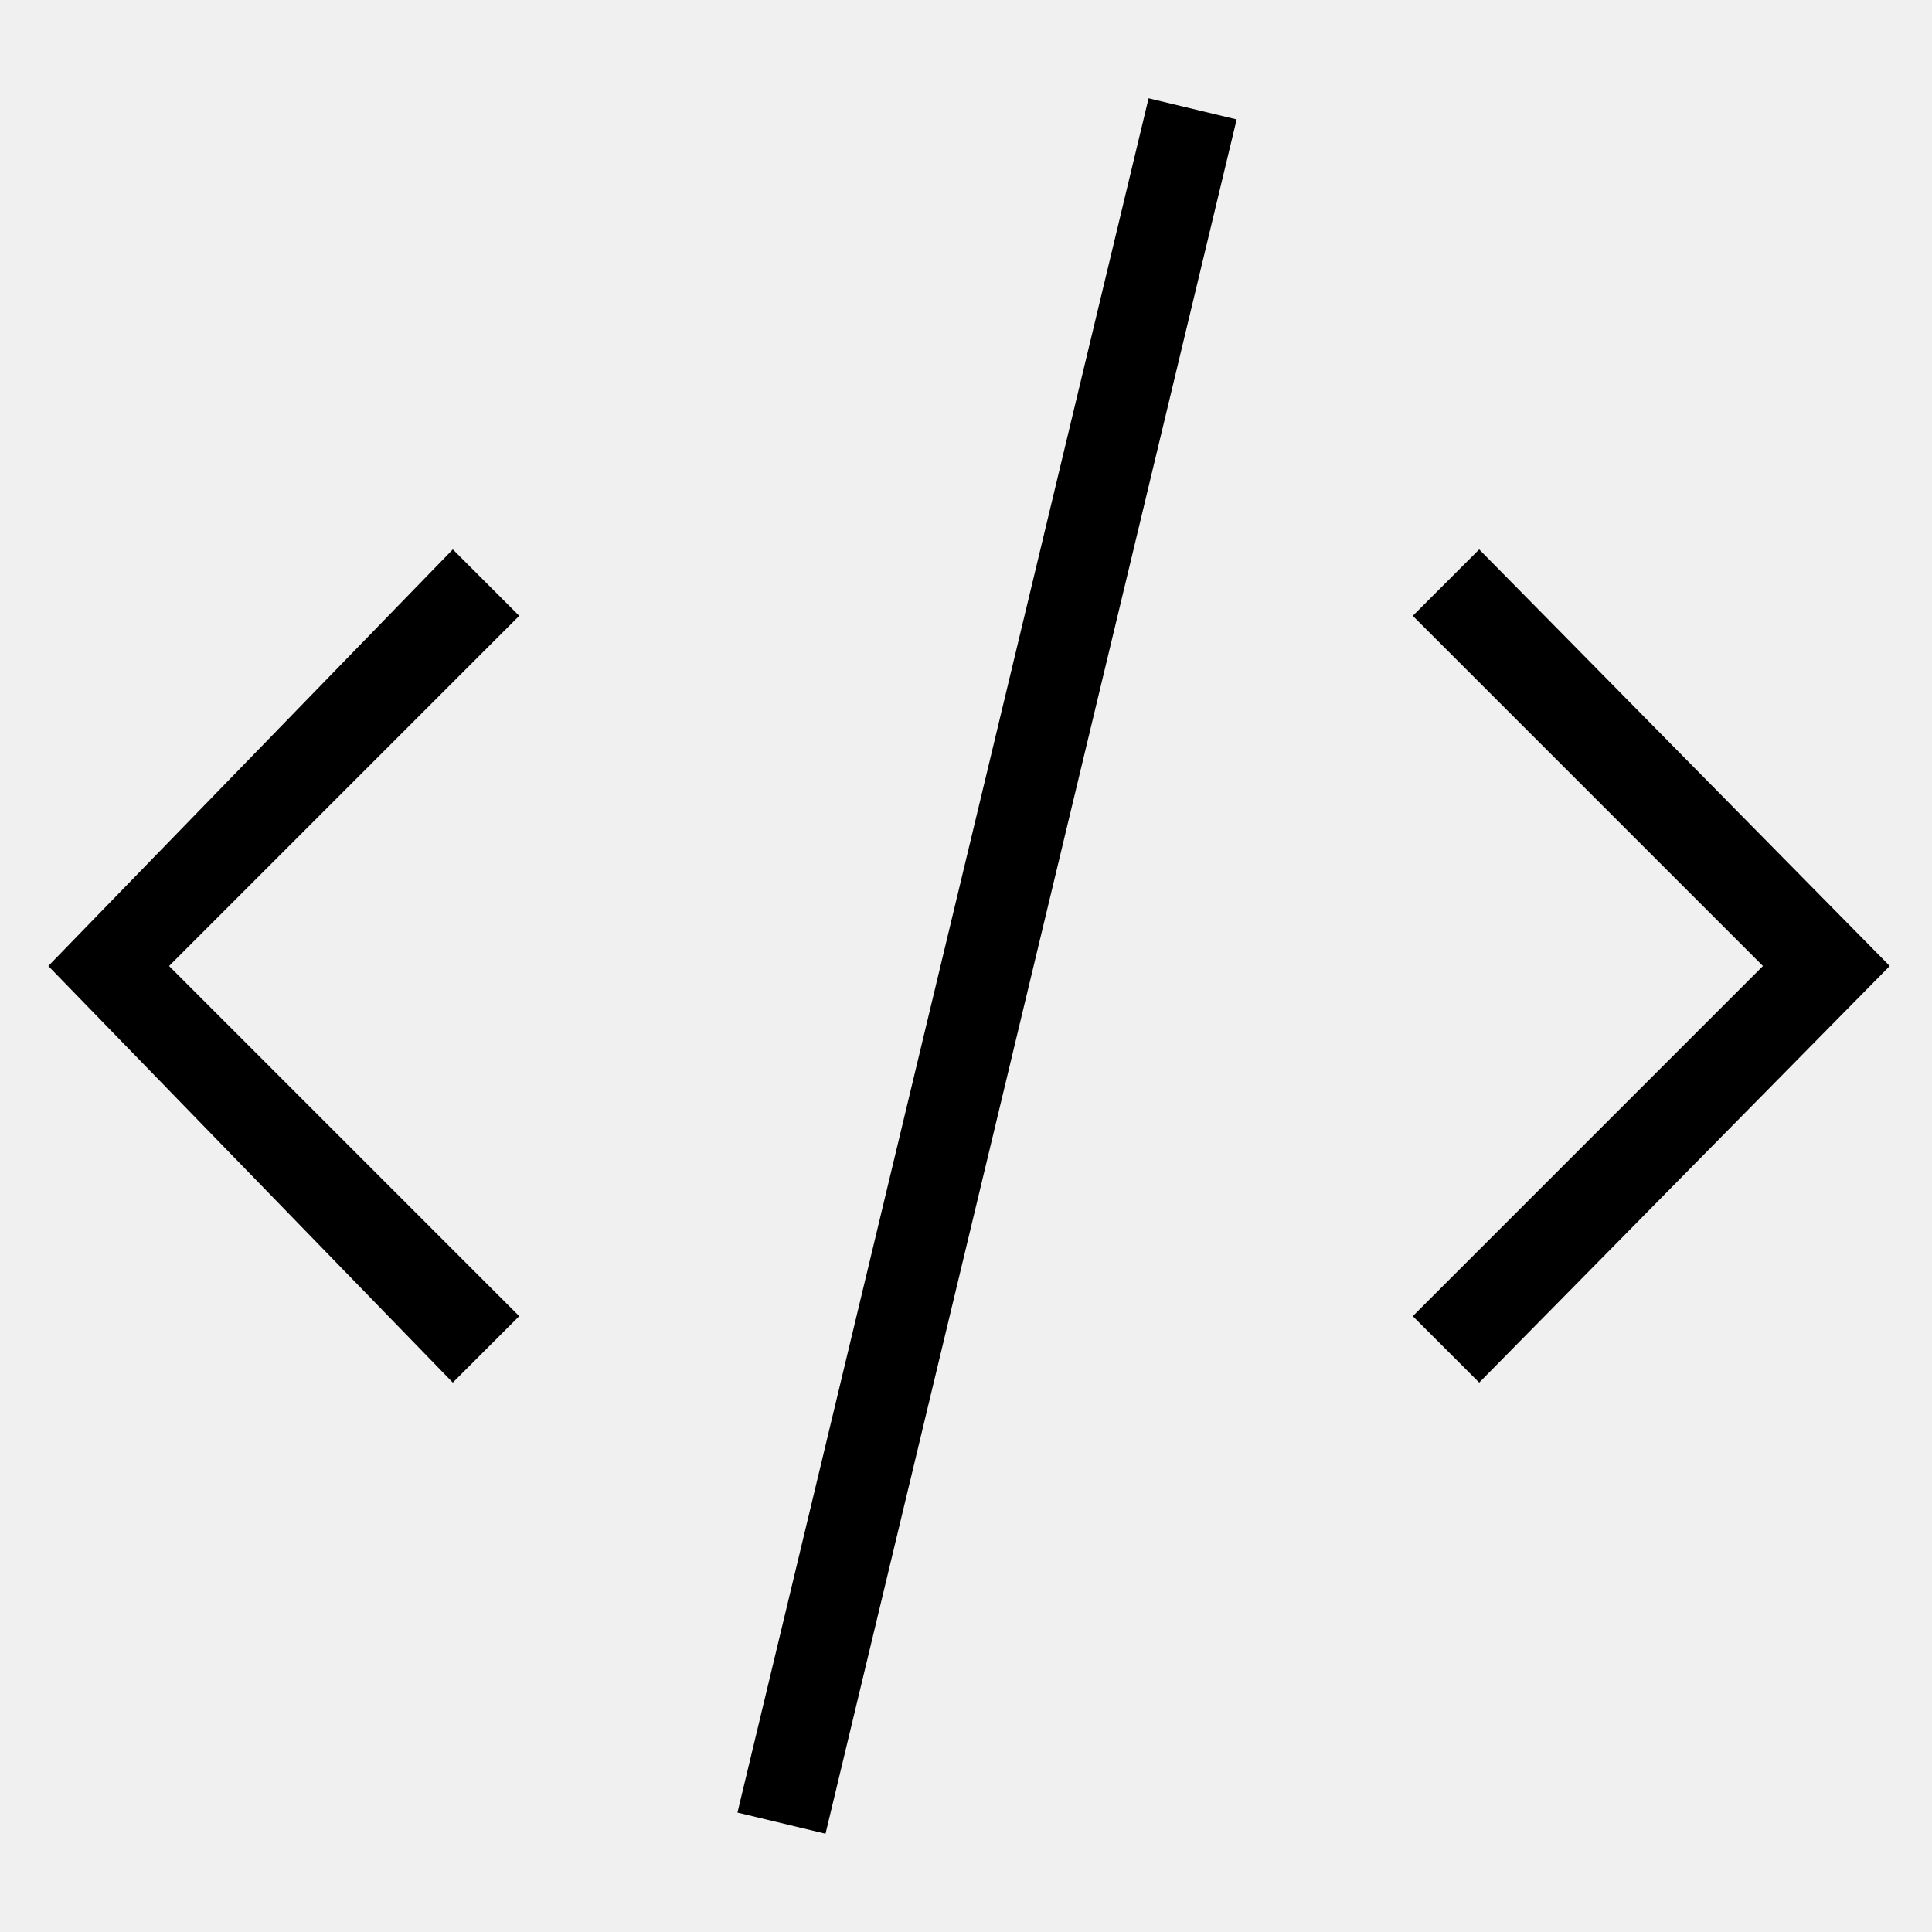
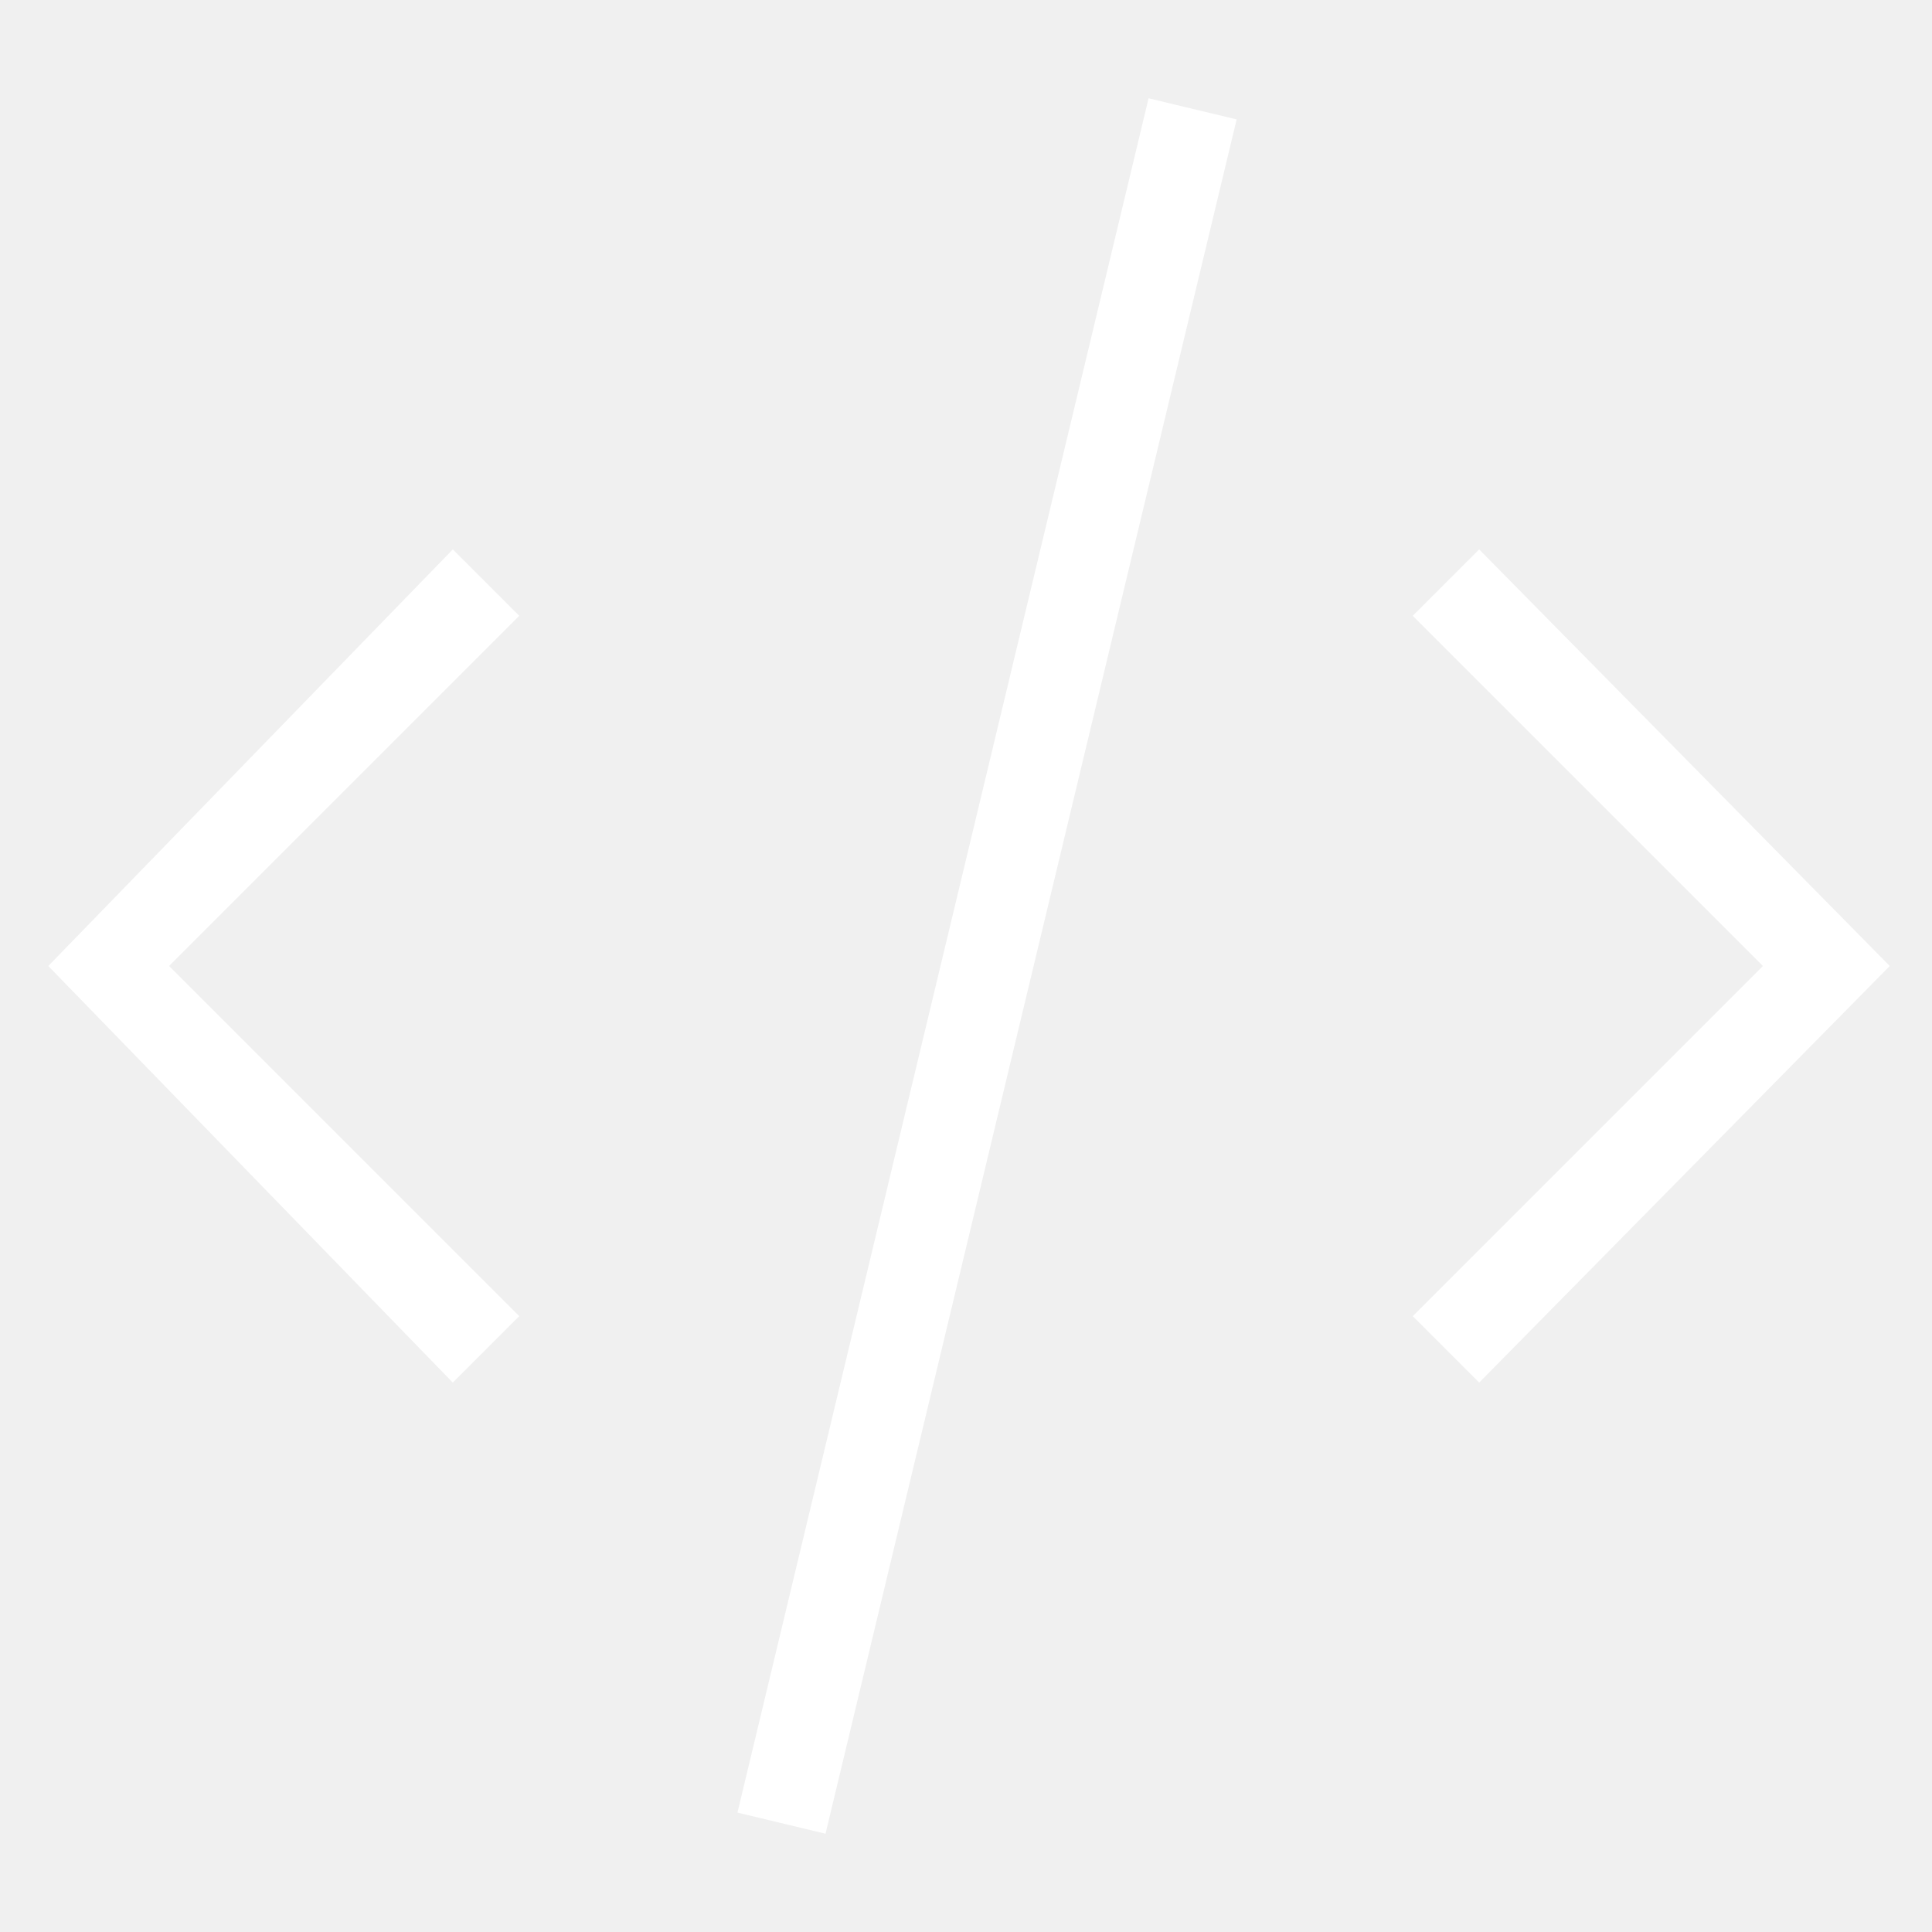
<svg xmlns="http://www.w3.org/2000/svg" version="1.1" x="0px" y="0px" viewBox="0 0 32 32" enable-background="new 0 0 32 32" xml:space="preserve">
  <g>
    <g>
-       <polygon fill="#000000" points="24.5,22.9 23.4,21.8 29.2,16 23.4,10.2 24.5,9.1 31.3,16   " />
+       <polygon fill="#ffffff" points="24.5,22.9 23.4,21.8 29.2,16 23.4,10.2 24.5,9.1 31.3,16   " />
    </g>
    <g>
-       <polygon fill="#000000" points="7.5,22.9 0.8,16 7.5,9.1 8.6,10.2 2.8,16 8.6,21.8   " />
+       <polygon fill="#ffffff" points="7.5,22.9 0.8,16 7.5,9.1 8.6,10.2 2.8,16 8.6,21.8   " />
    </g>
    <g>
-       <rect x="15.6" y="1.4" transform="matrix(0.9724 0.2332 -0.2332 0.9724 4.1811 -3.3712)" fill="#000000" width="1.5" height="29.2" />
+       <rect x="15.6" y="1.4" transform="matrix(0.9724 0.2332 -0.2332 0.9724 4.1811 -3.3712)" fill="#ffffff" width="1.5" height="29.2" />
    </g>
  </g>
</svg>
